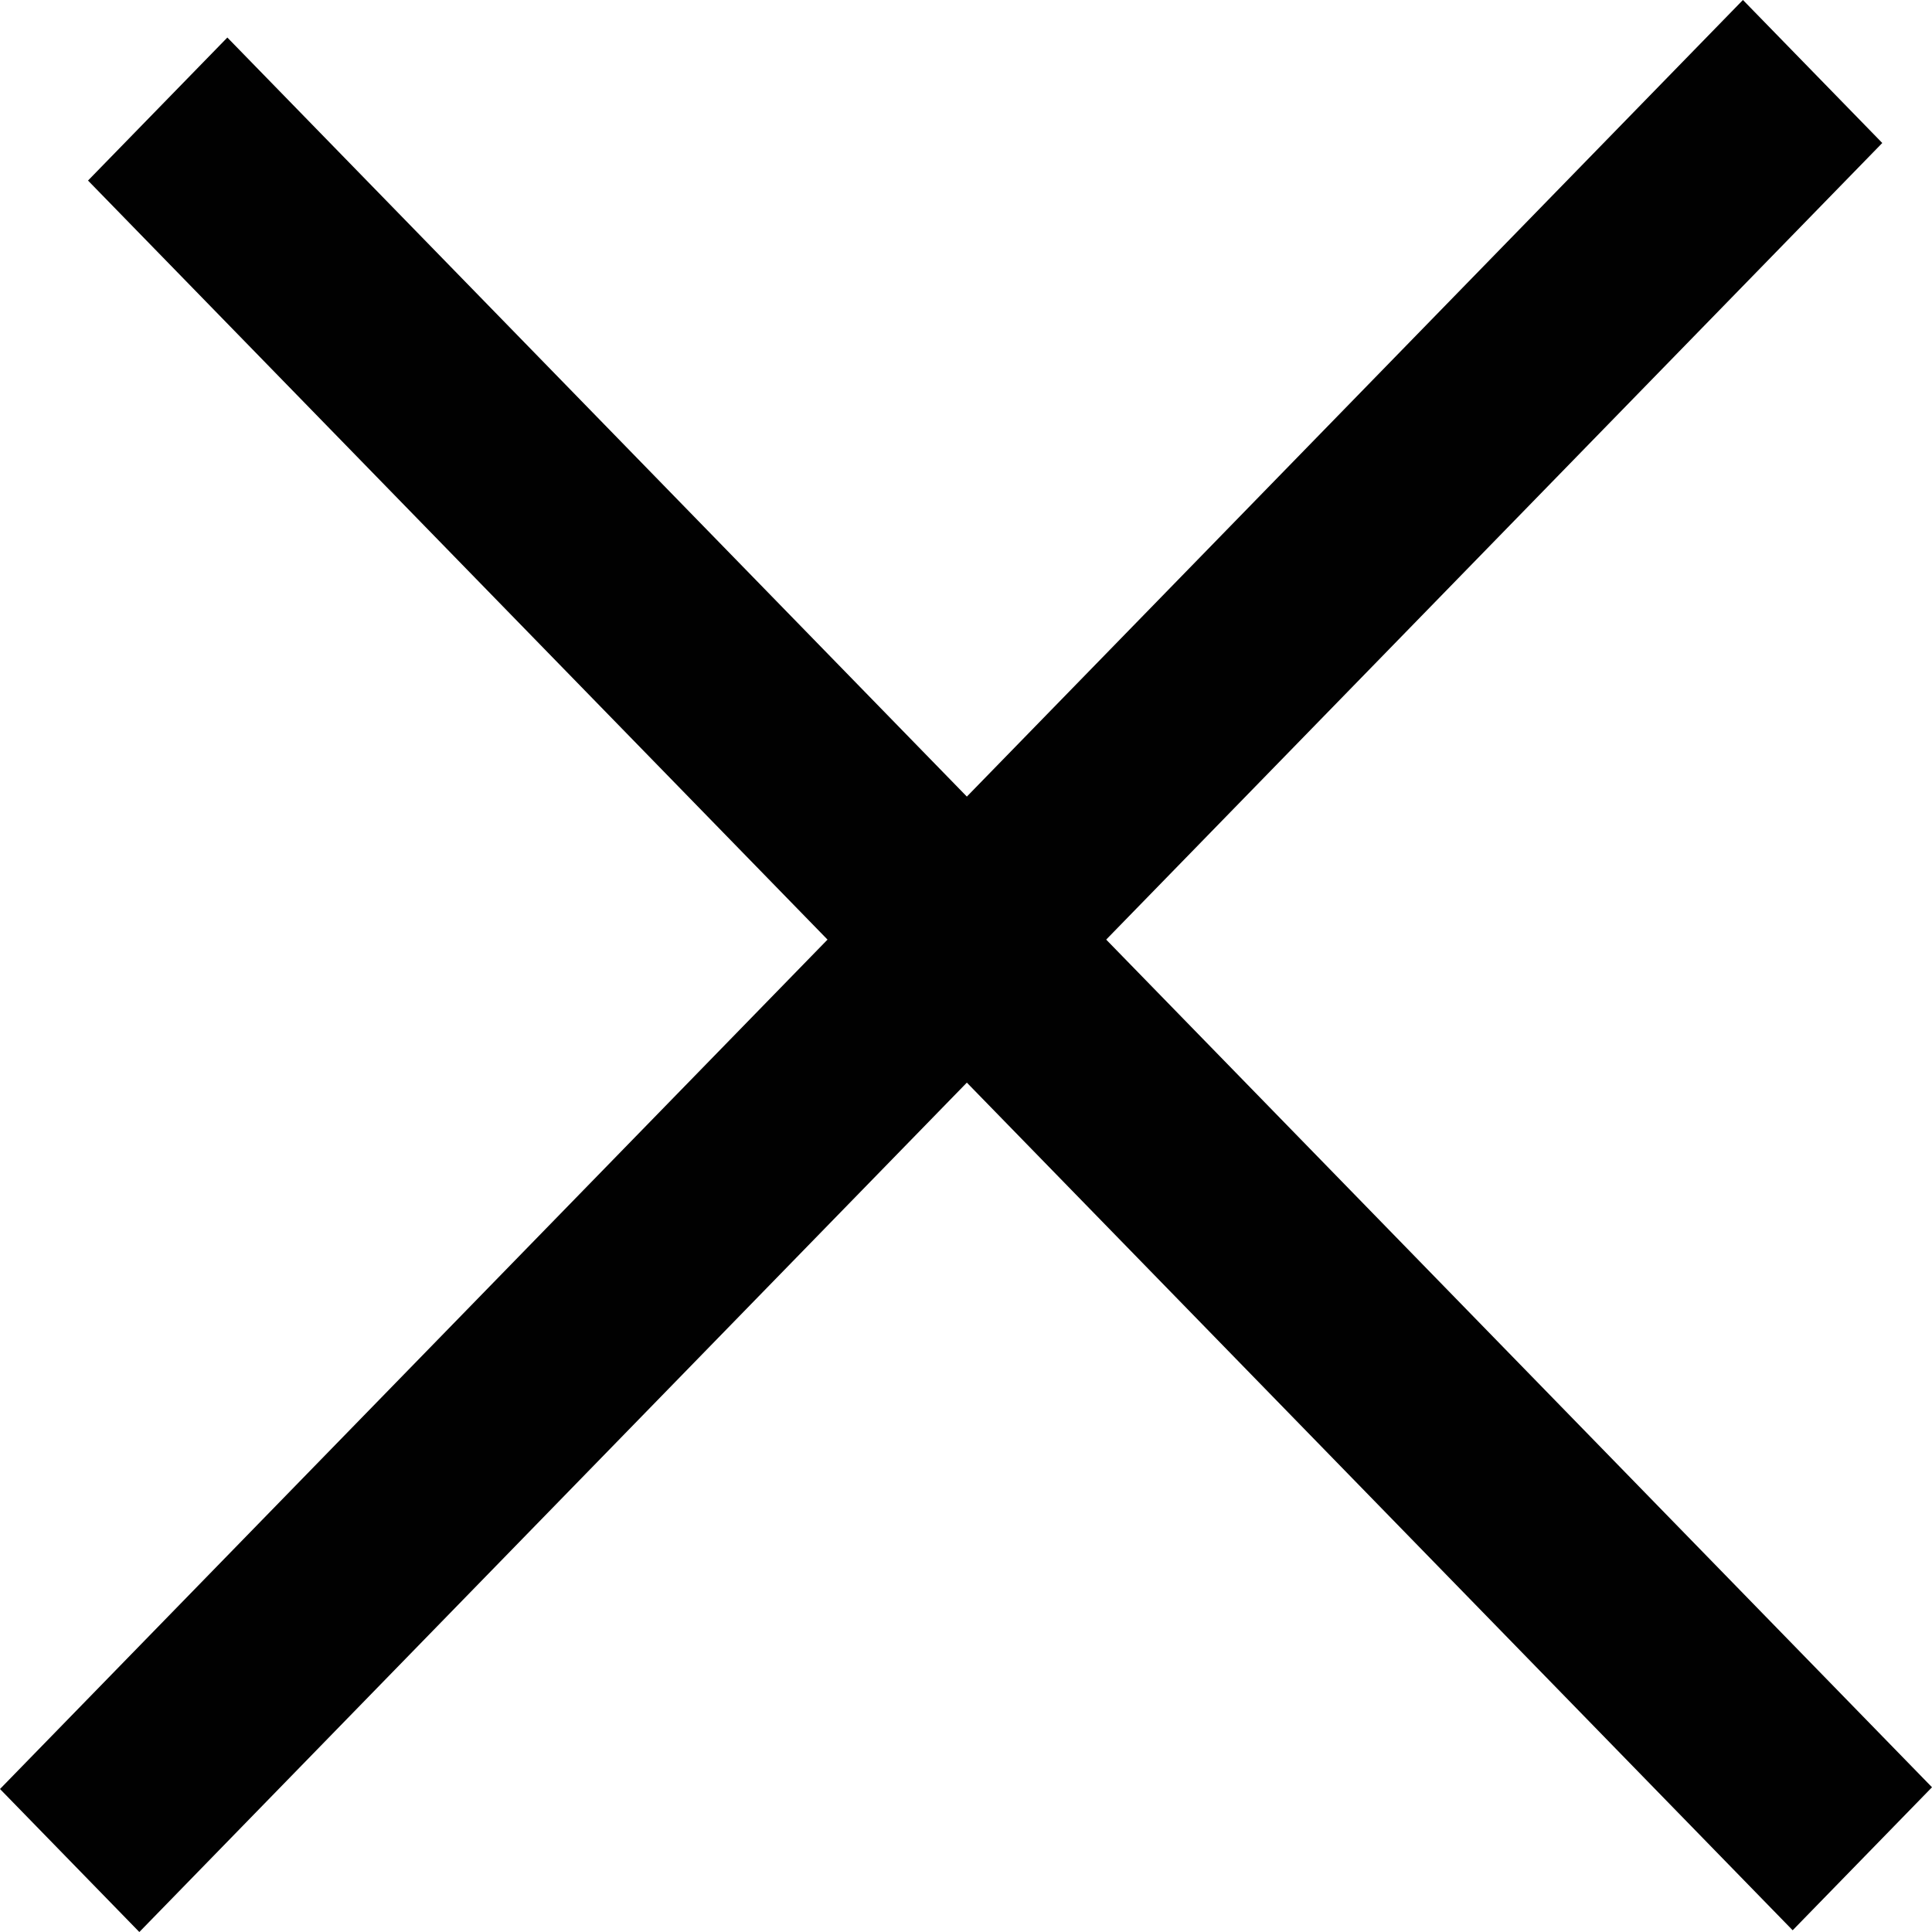
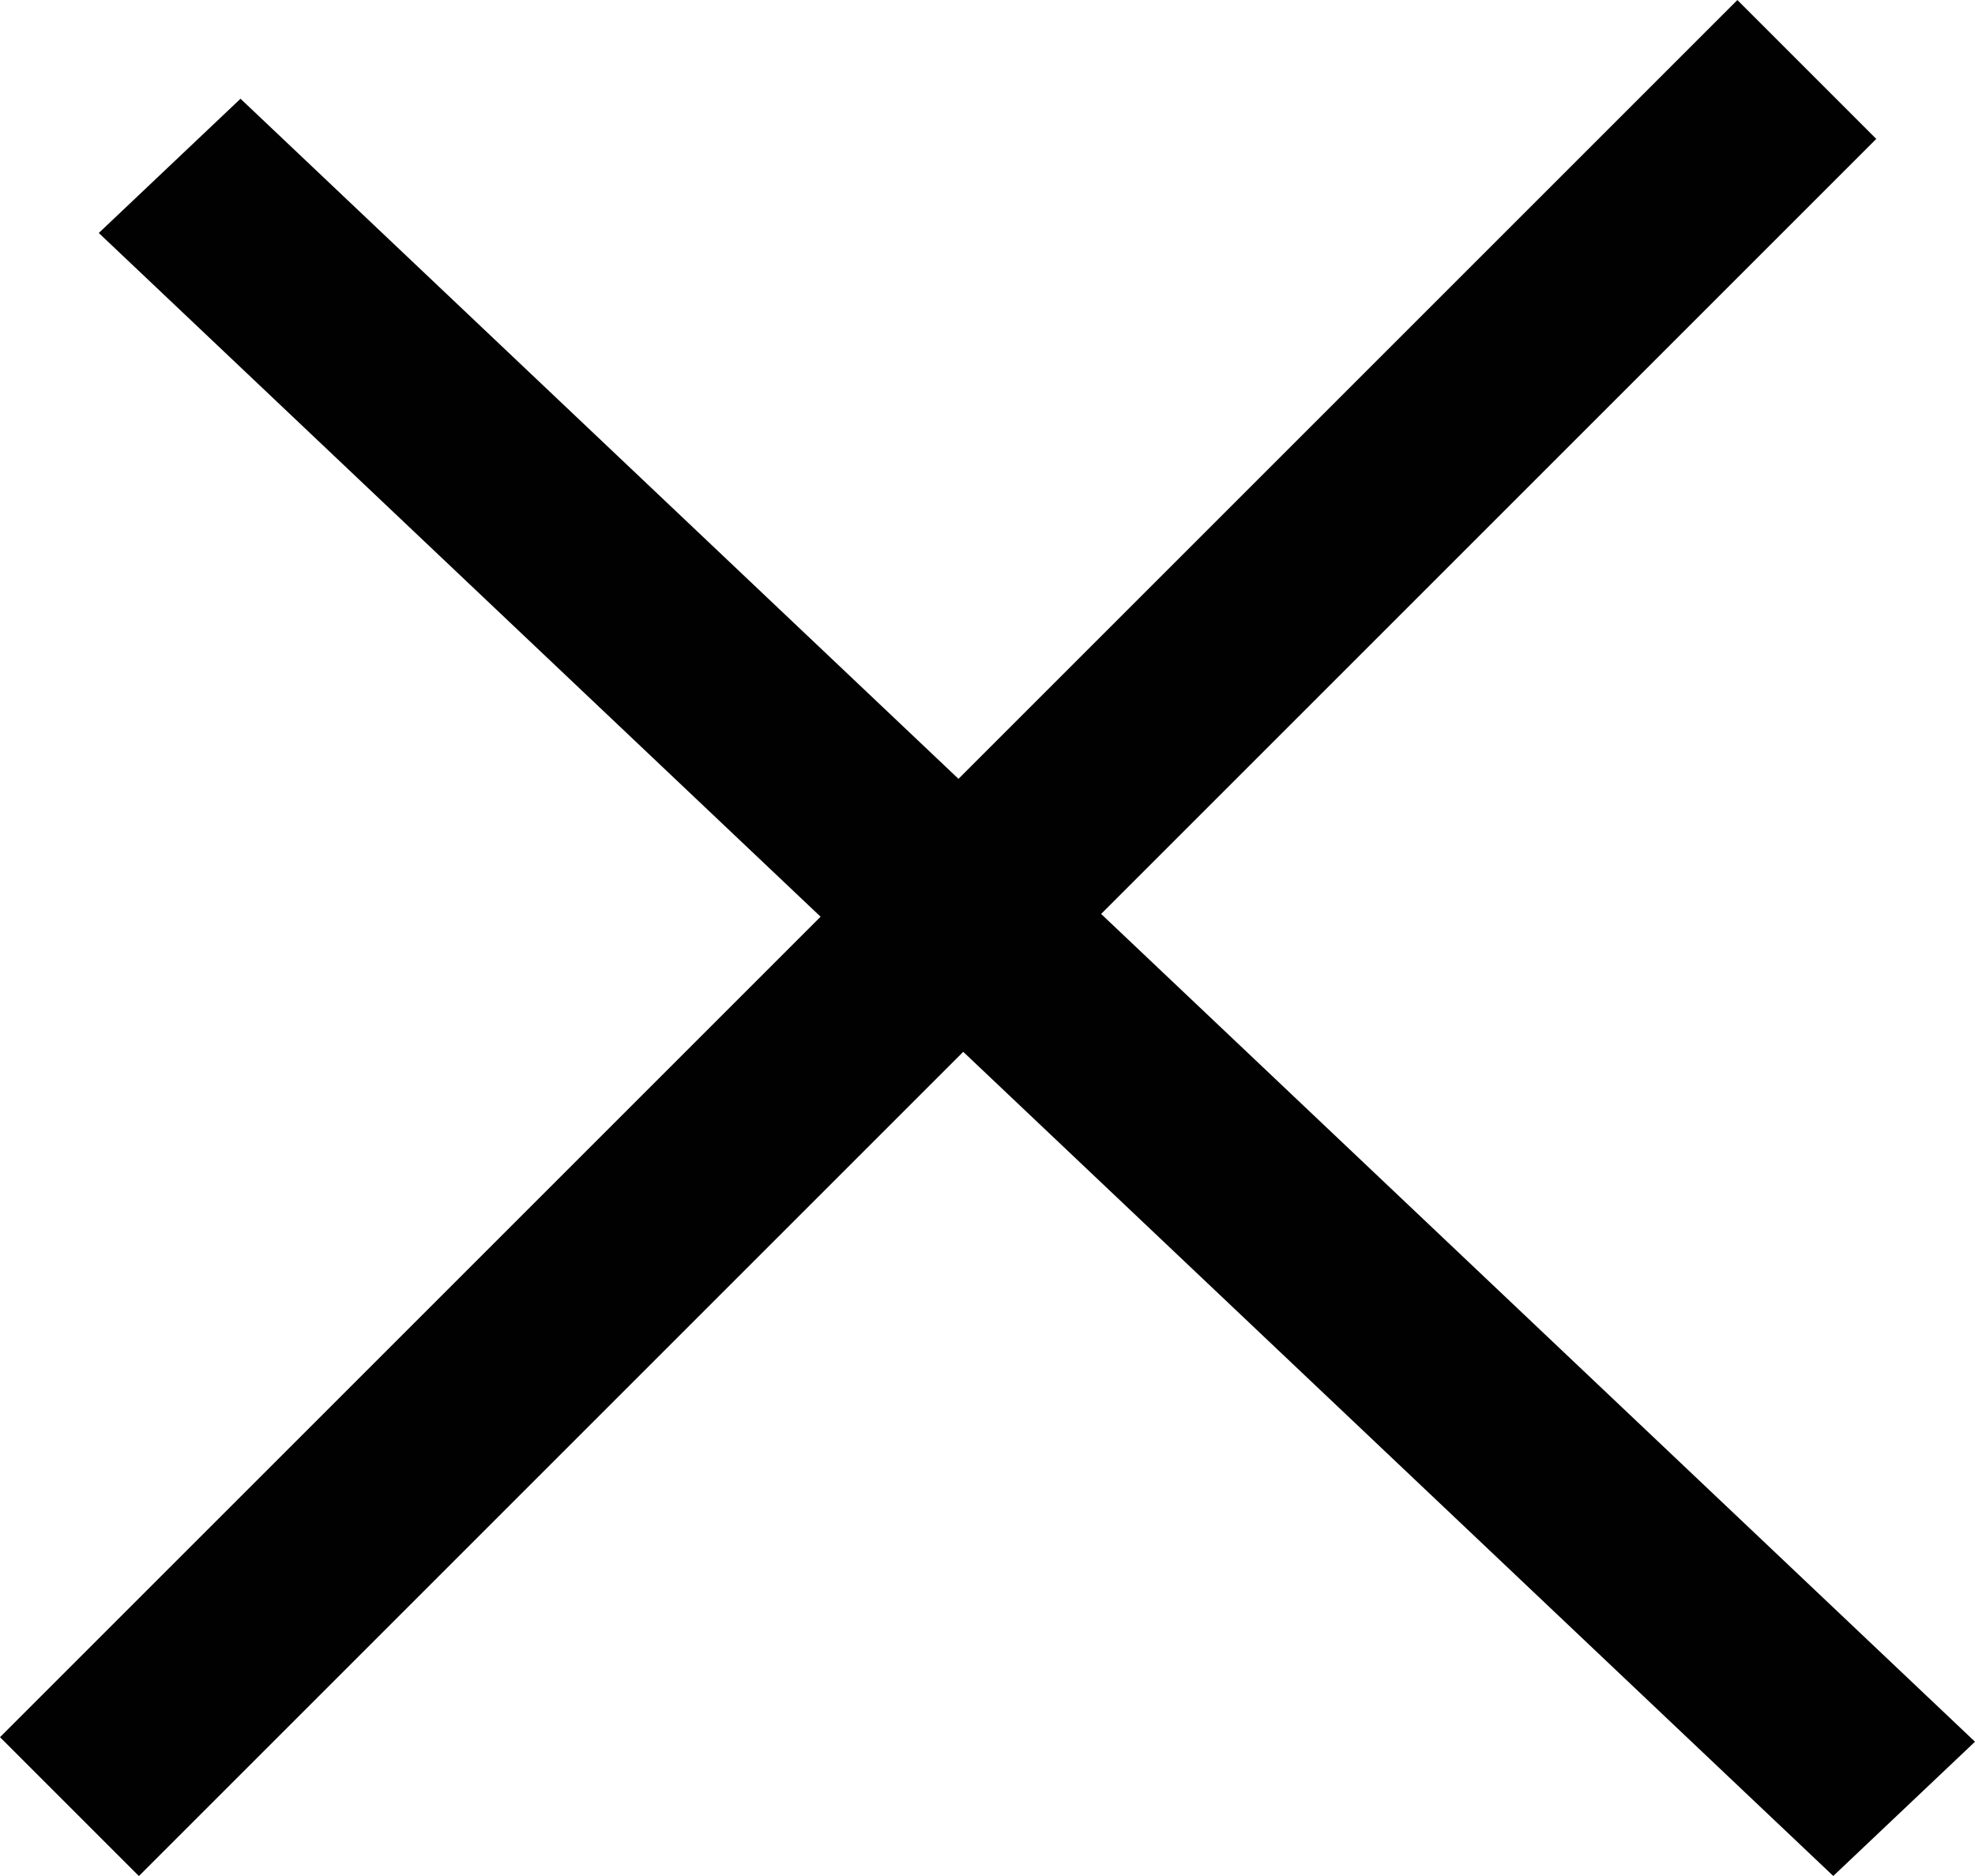
- <svg xmlns="http://www.w3.org/2000/svg" width="20" height="20" viewBox="0 0 20 20" fill="none">
-   <rect width="25.288" height="2.067" transform="matrix(0.69782 0.716273 -0.69782 0.716273 2.35352 0.388474)" fill="#010101" />
-   <rect width="25.856" height="2.067" transform="matrix(0.69782 -0.716273 0.69782 0.716273 0 18.5197)" fill="#010101" />
+ <svg xmlns="http://www.w3.org/2000/svg" width="20" height="19" viewBox="0 0 20 19" fill="none">
+   <rect width="24.195" height="1.977" transform="matrix(0.725953 0.687745 -0.725953 0.687745 2.43555 1)" fill="#010101" />
+   <rect y="17.594" width="24.881" height="1.989" transform="rotate(-45 0 17.5937)" fill="#010101" />
</svg>
